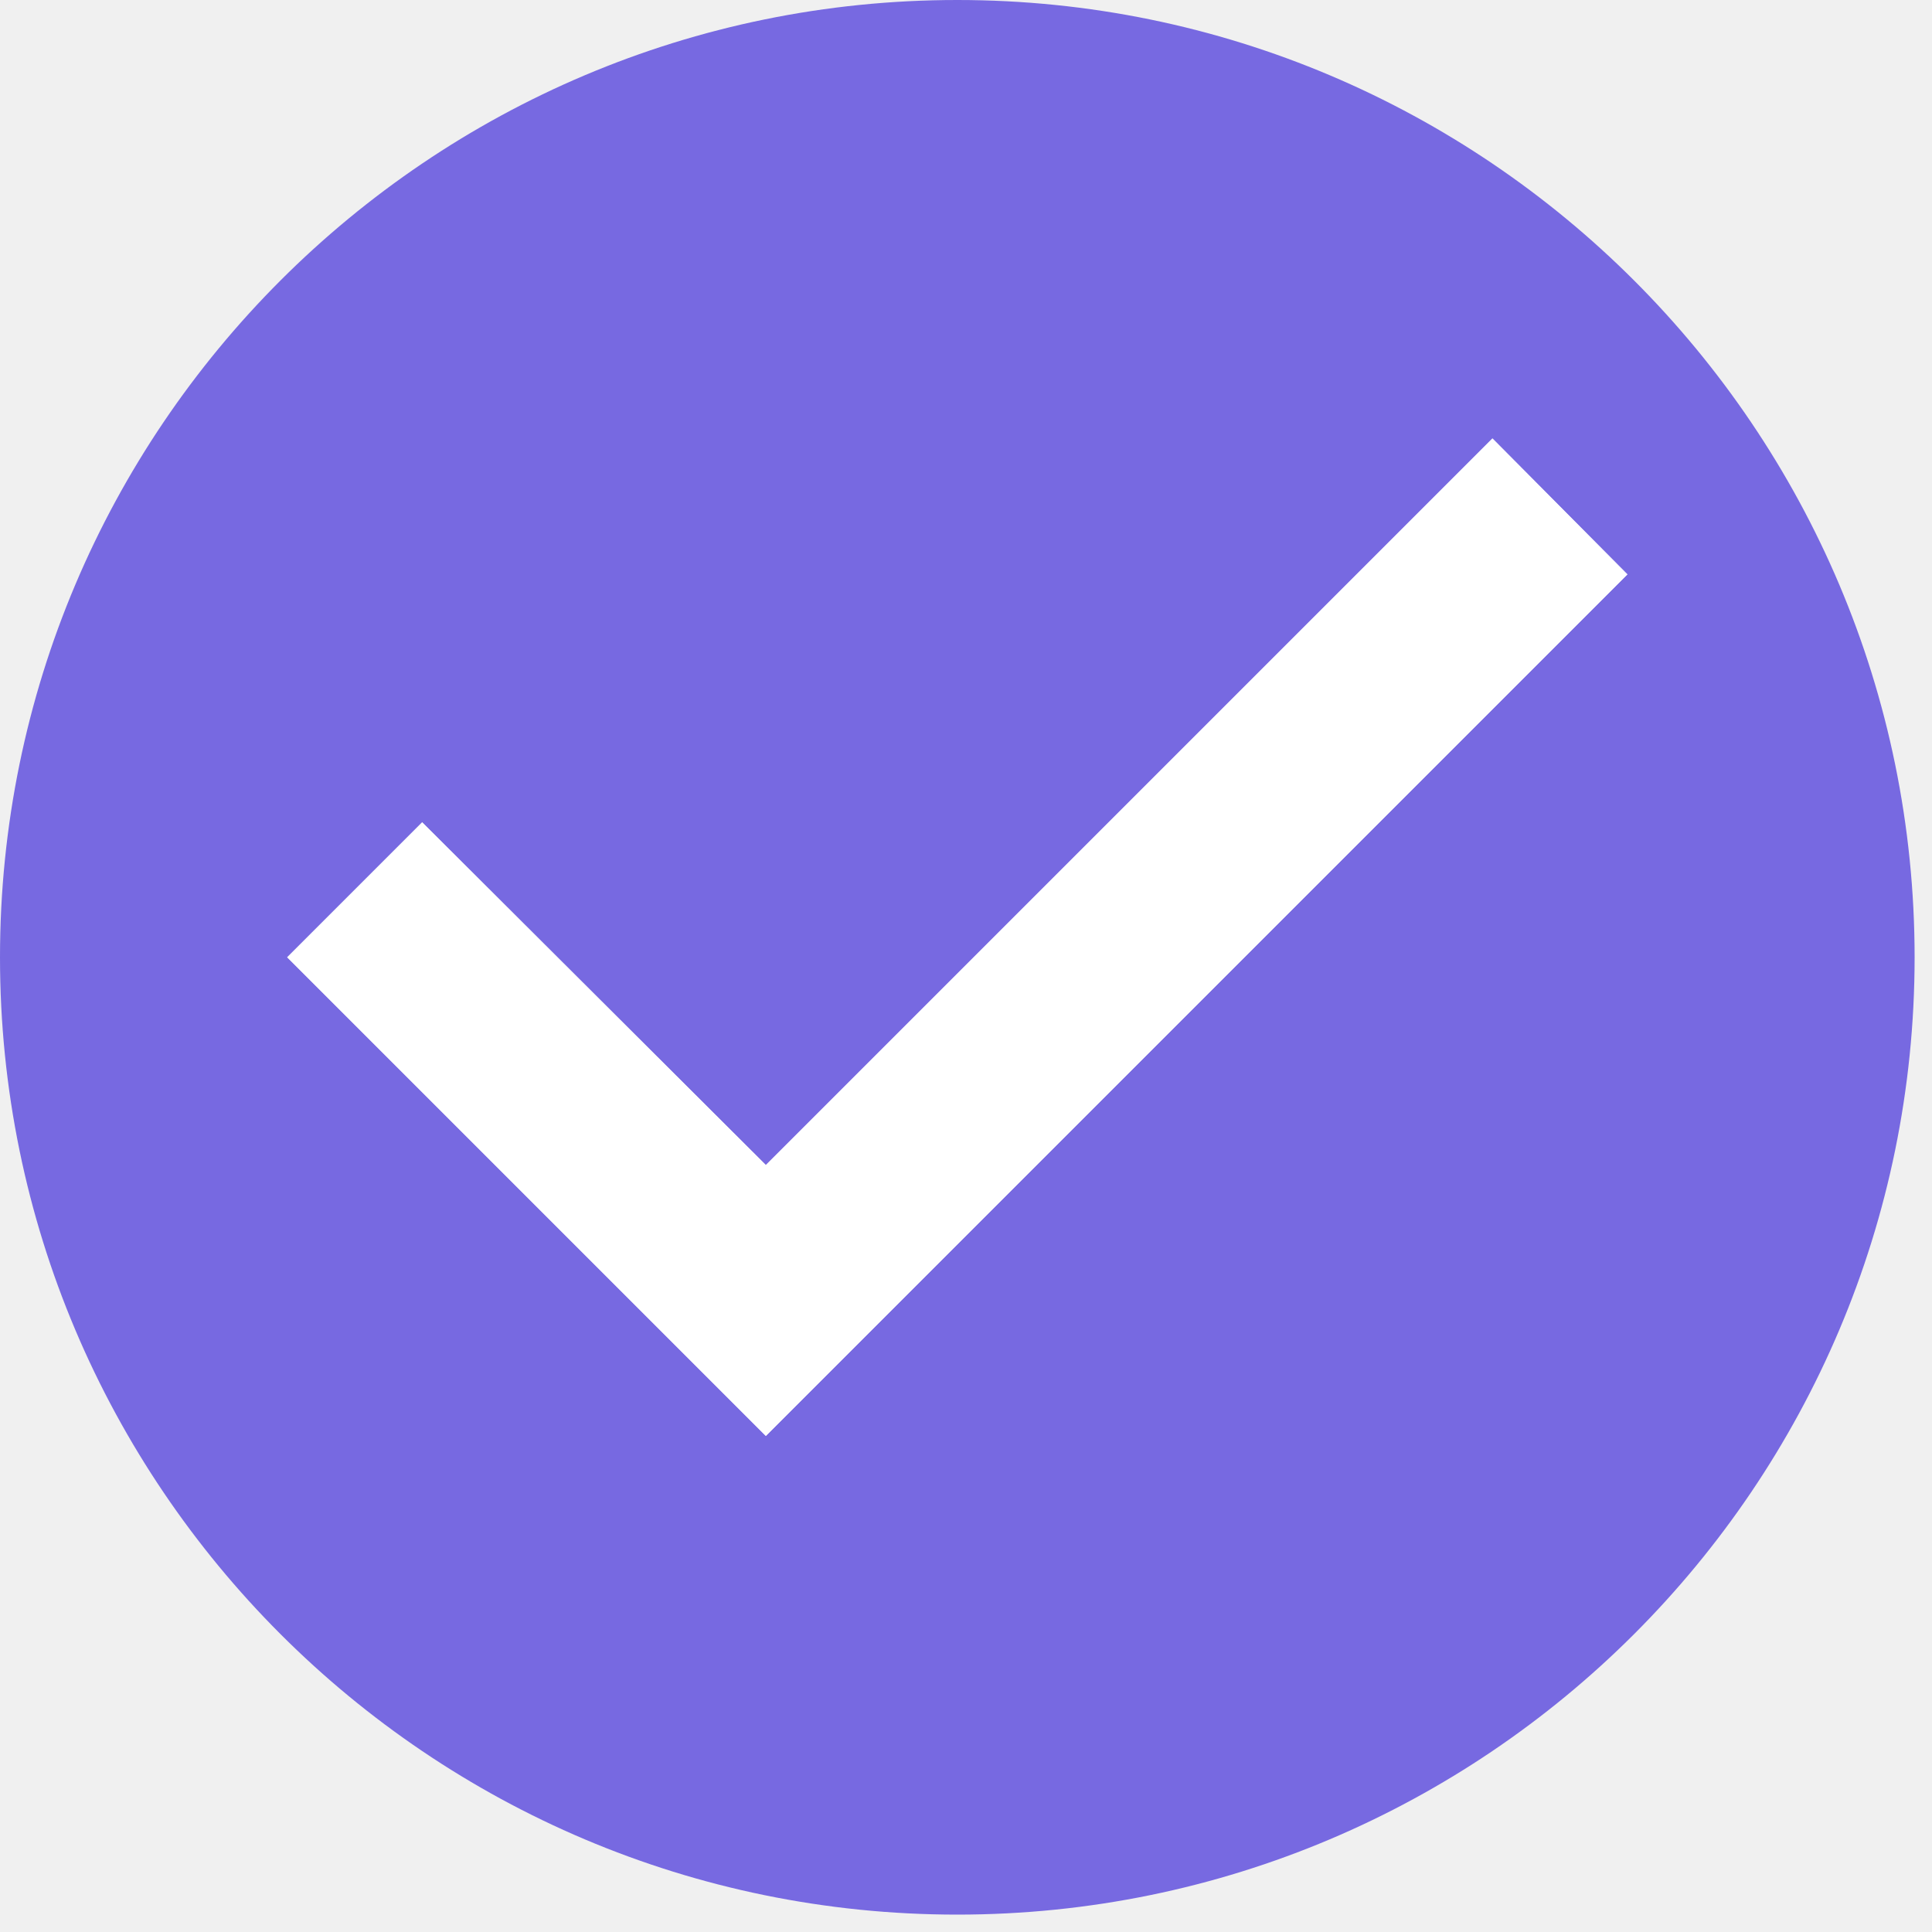
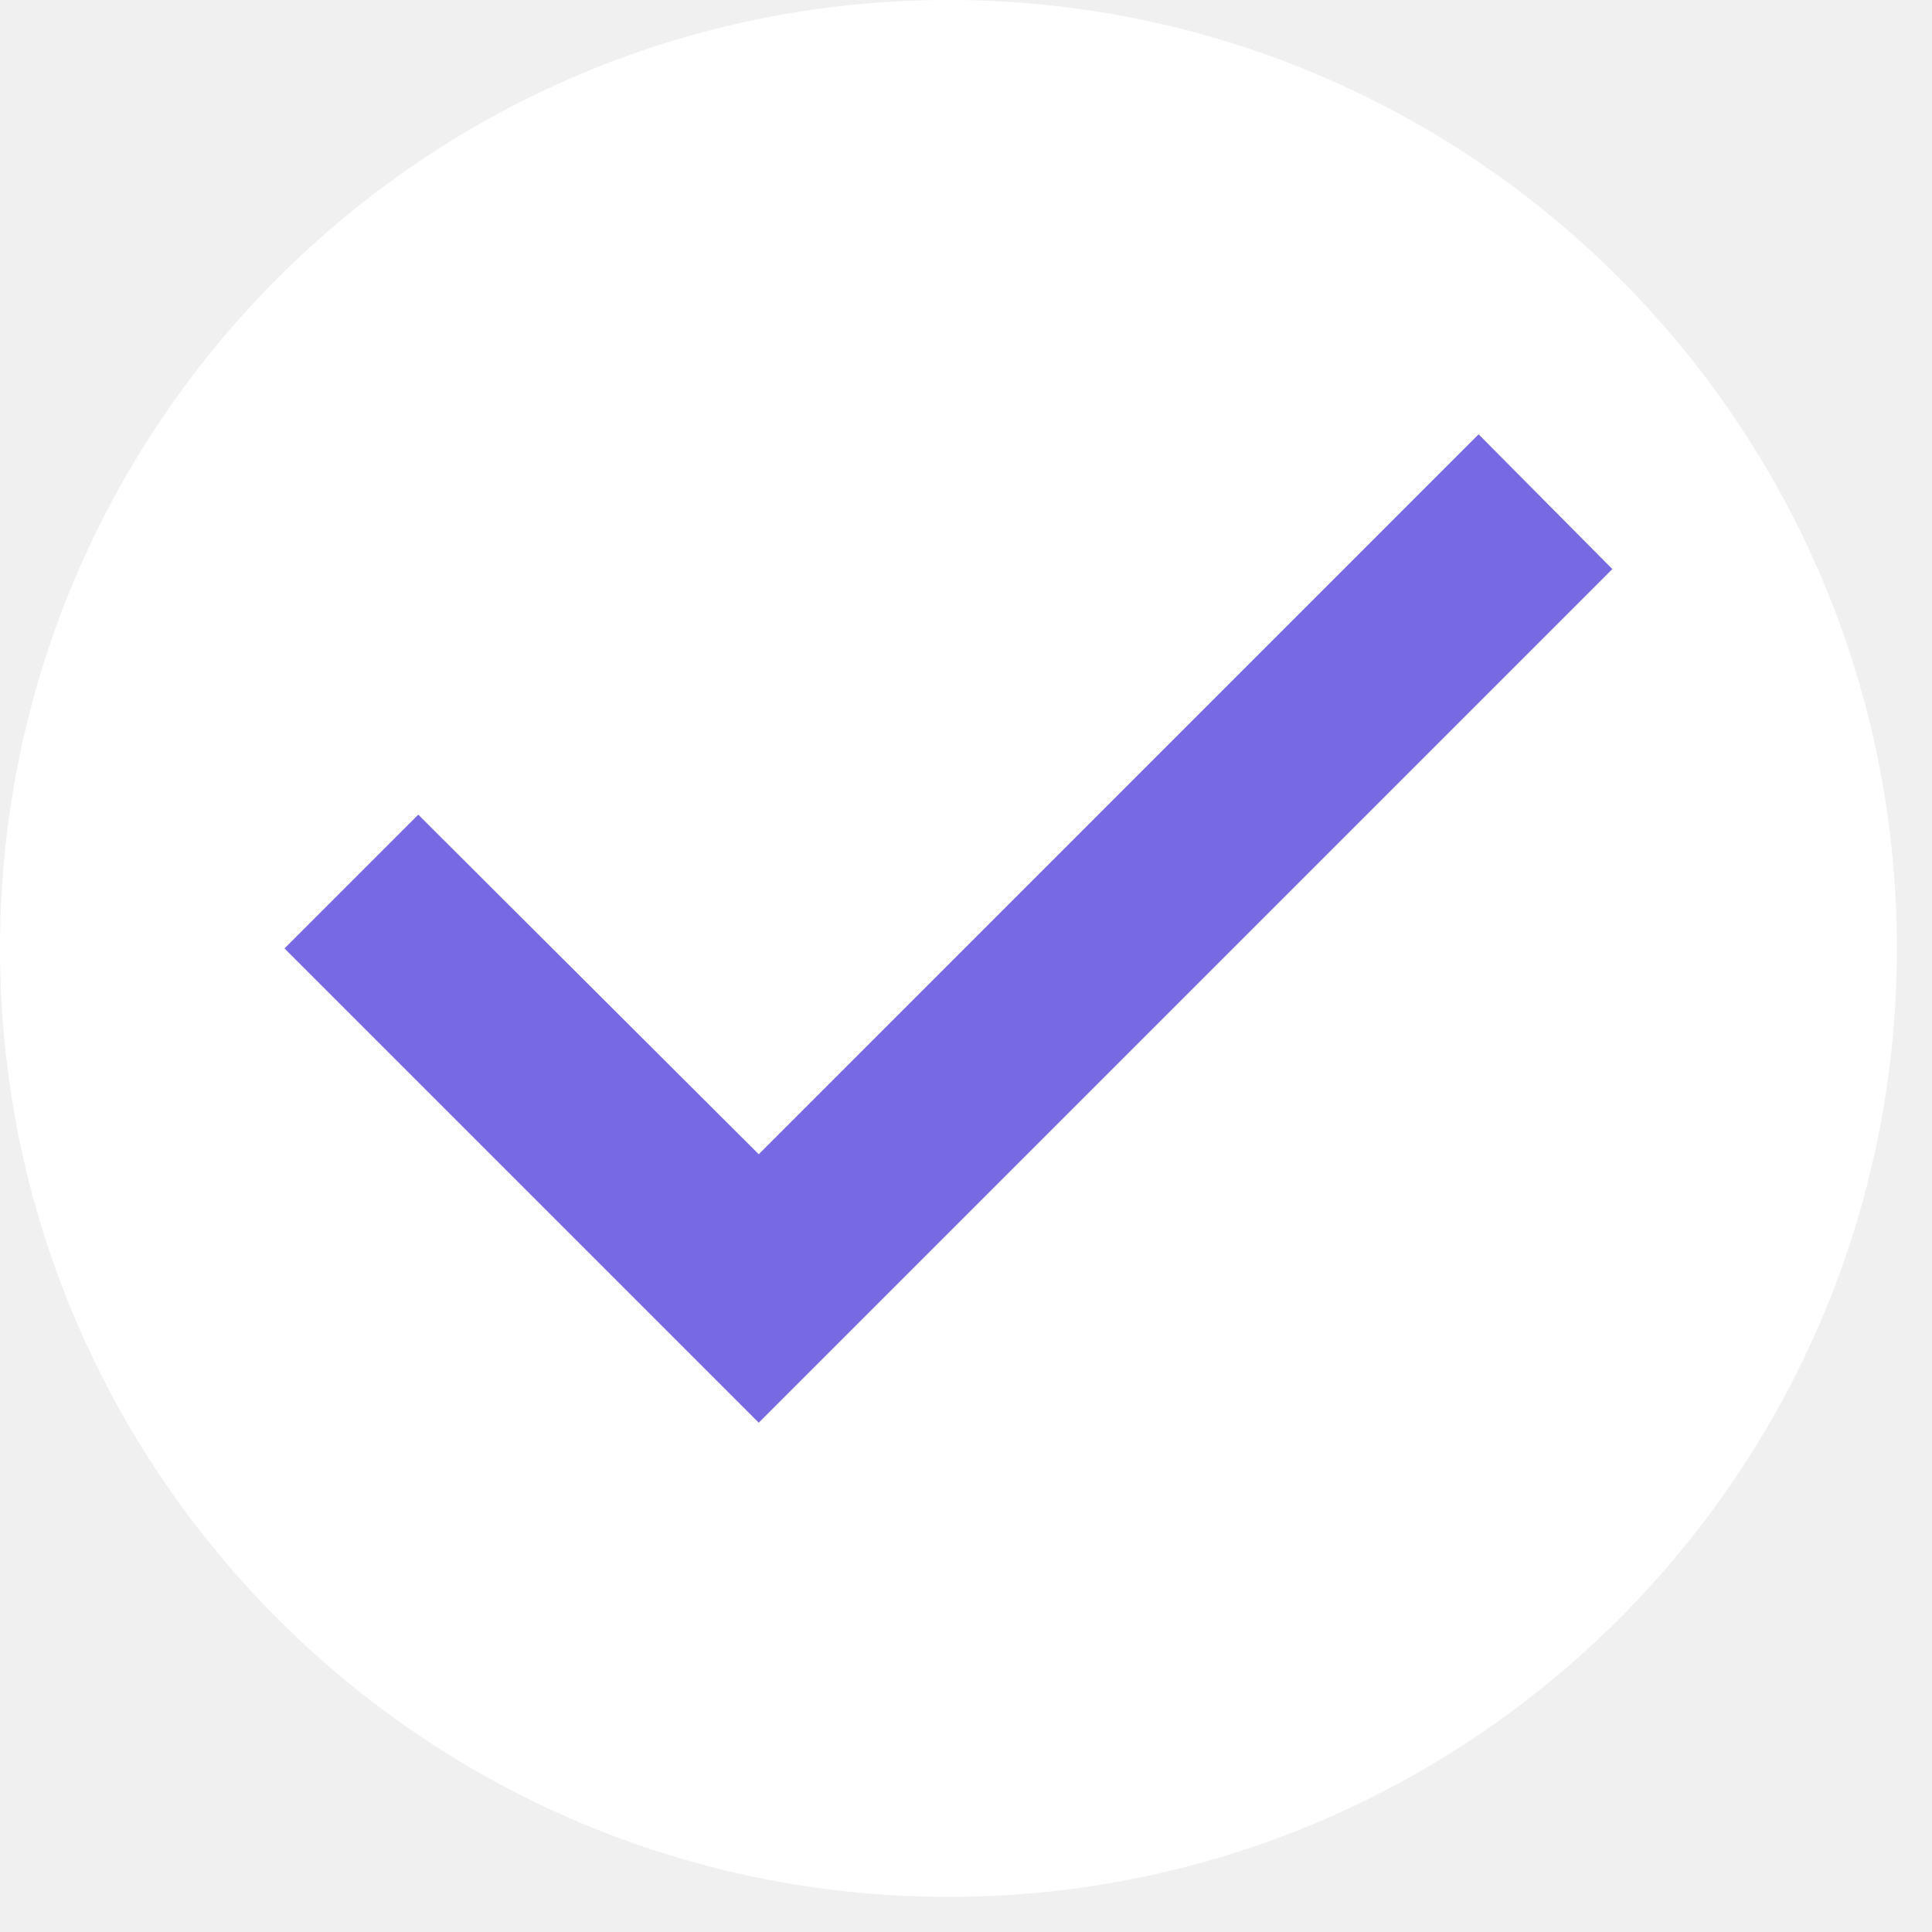
- <svg xmlns="http://www.w3.org/2000/svg" viewBox="0 0 37 37" fill="none">
-   <path d="M18.333 0C8.213 0 0 8.213 0 18.333C0 28.453 8.213 36.667 18.333 36.667C28.453 36.667 36.667 28.453 36.667 18.333C36.667 8.213 28.453 0 18.333 0ZM14.667 27.5L5.5 18.333L8.085 15.748L14.667 22.312L28.582 8.397L31.167 11L14.667 27.5Z" fill="#7769E1" />
-   <path d="M14.667 27.5L5.5 18.333L8.085 15.748L14.667 22.312L28.582 8.397L31.167 11L14.667 27.5Z" fill="white" />
+ <svg xmlns="http://www.w3.org/2000/svg" width="22" height="22" viewBox="0 0 22 22" fill="none">
+   <path d="M10.8 0C4.838 0 0 4.838 0 10.8C0 16.762 4.838 21.6 10.8 21.6C16.762 21.6 21.6 16.762 21.6 10.8C21.6 4.838 16.762 0 10.8 0ZM8.64 16.2L3.24 10.8L4.763 9.277L8.64 13.144L16.837 4.946L18.36 6.48L8.64 16.2Z" fill="white" />
+   <path d="M8.64 16.2L3.24 10.8L4.763 9.277L8.64 13.144L16.837 4.946L18.36 6.48L8.64 16.2Z" fill="#7769E1" />
</svg>
